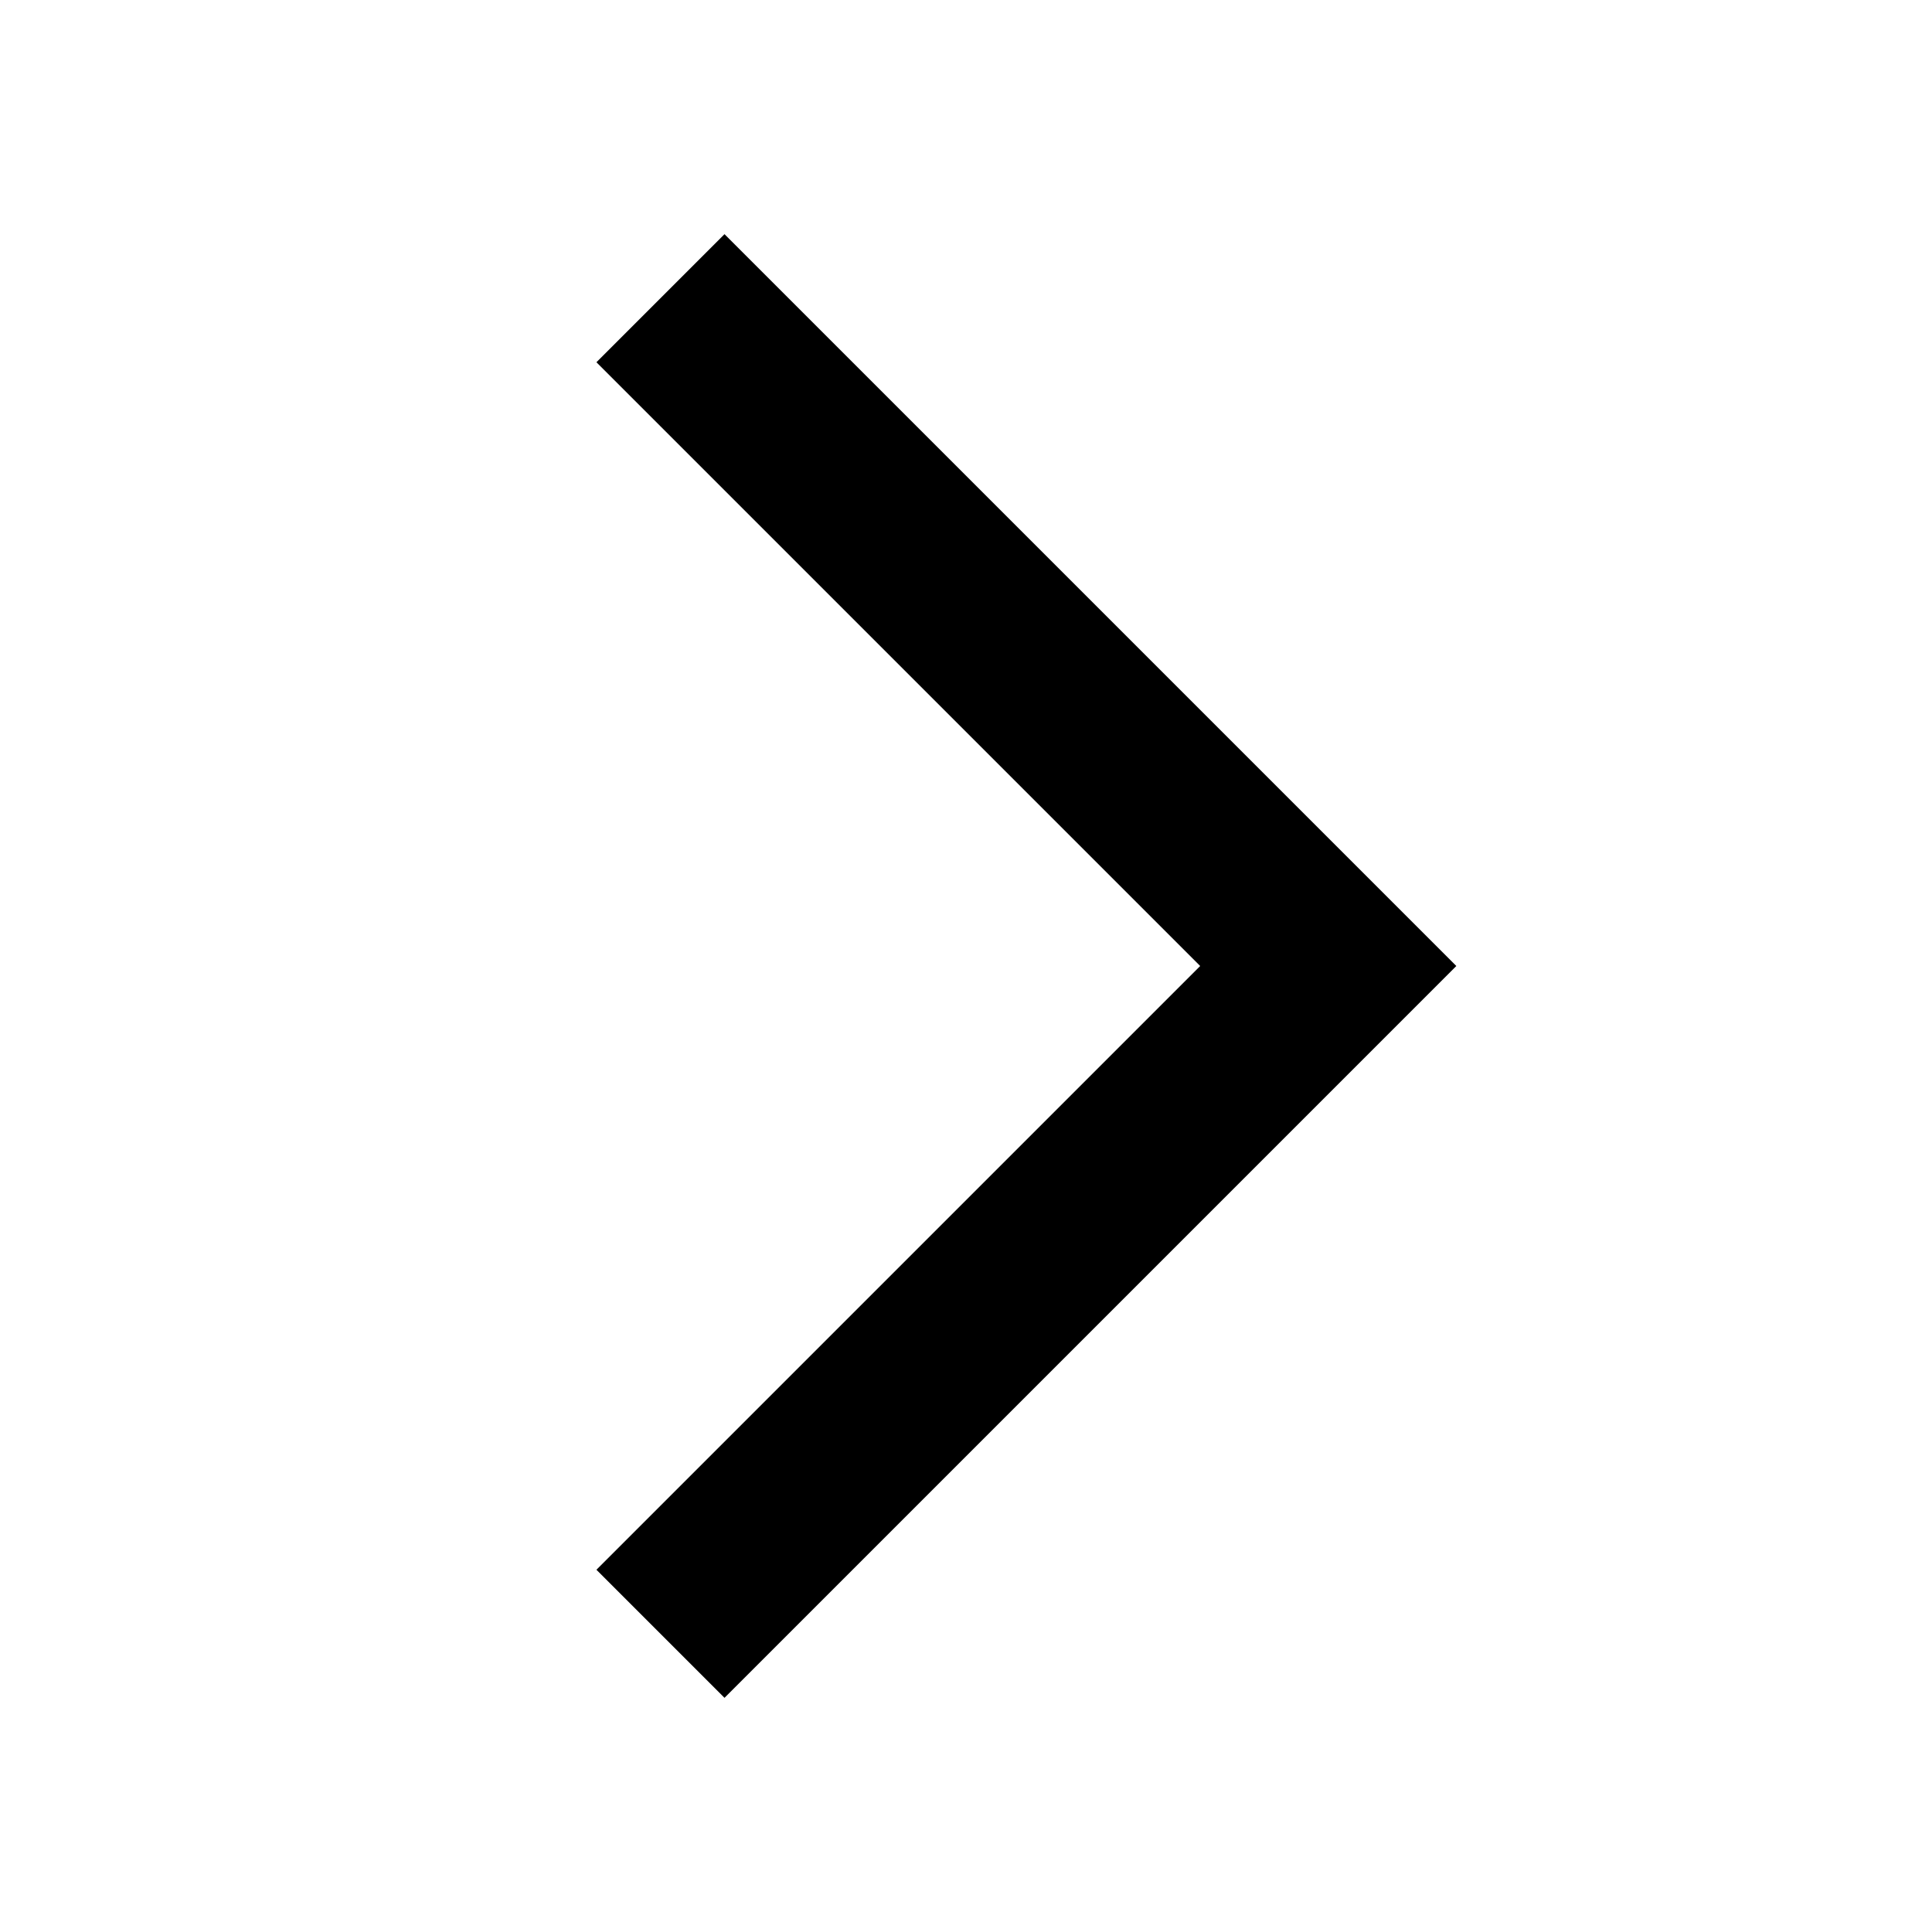
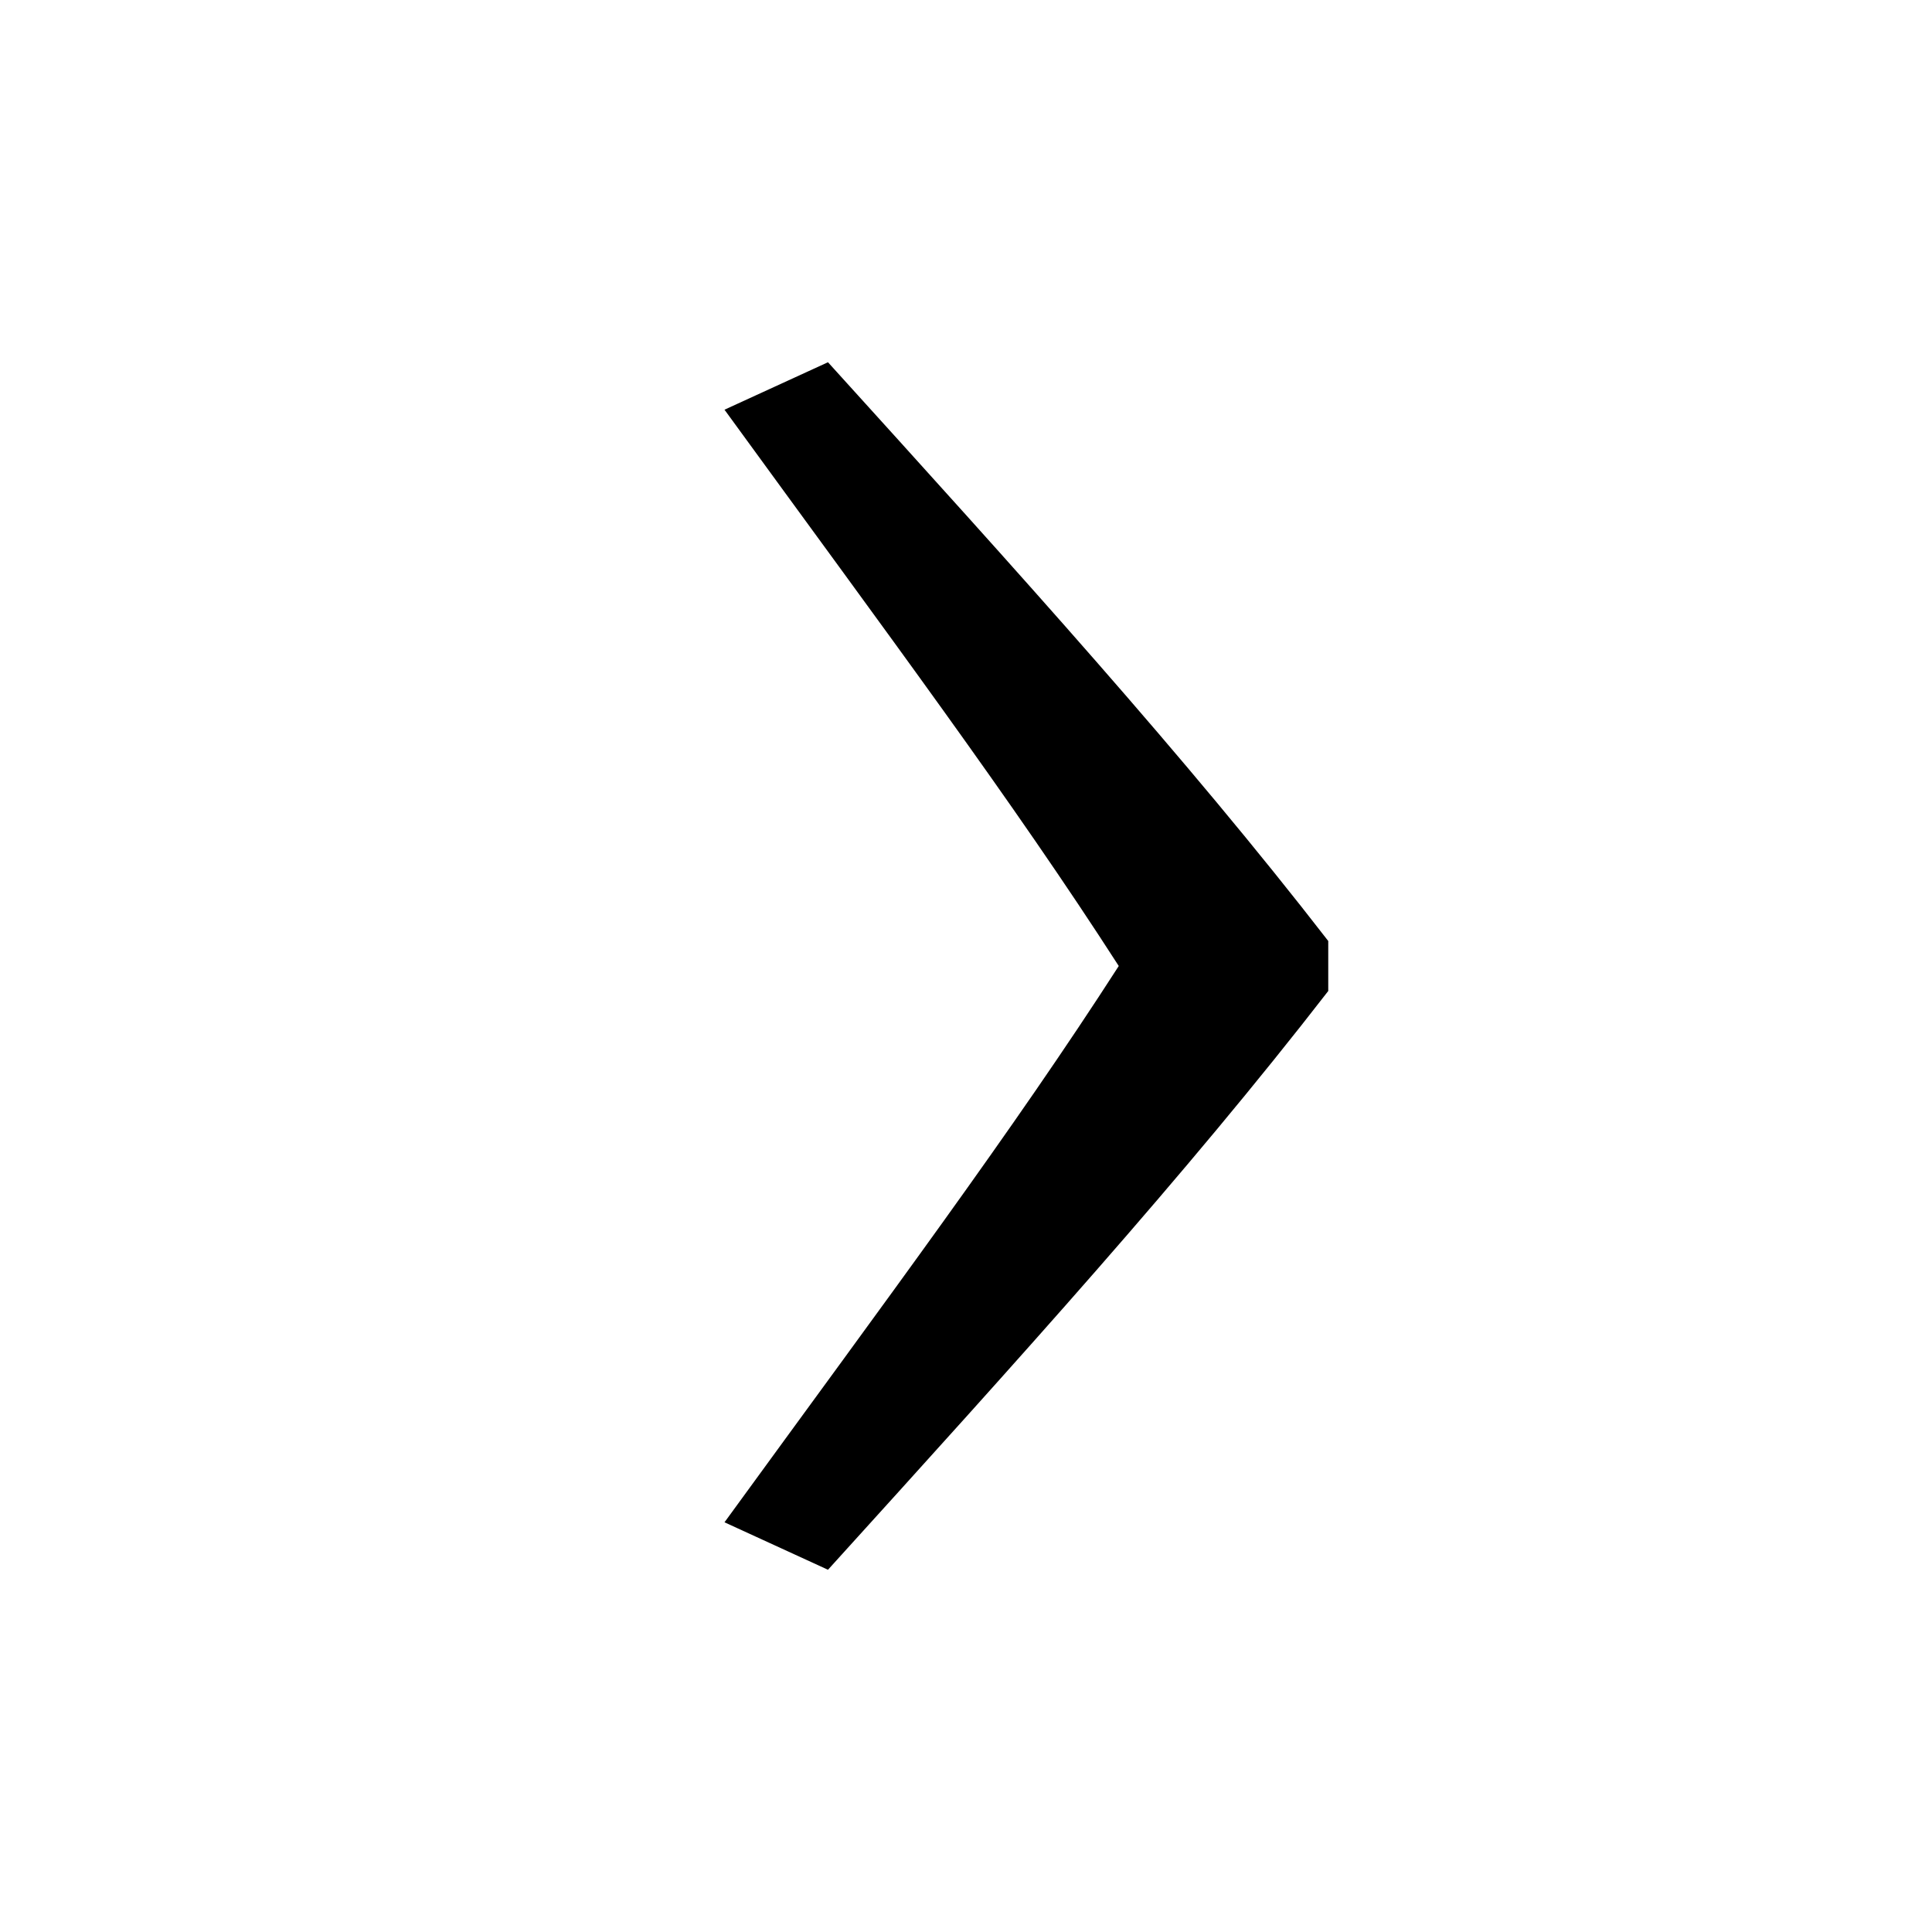
<svg xmlns="http://www.w3.org/2000/svg" width="16" height="16" viewBox="0 0 16 16">
-   <polyline points="6 13 11 8 6 3" fill="none" stroke="currentColor" stroke-linecap="square" stroke-miterlimit="10" stroke-width="1.5" />
+   <path d="M6,3.393C7.368,5.273,8.388,6.637,9.265,8,8.388,9.363,7.368,10.727,6,12.607L6.857,13C8.449,11.243,9.816,9.736,11,8.207V7.793C9.816,6.264,8.449,4.757,6.857,3Z" fill="currentColor" />
</svg>
